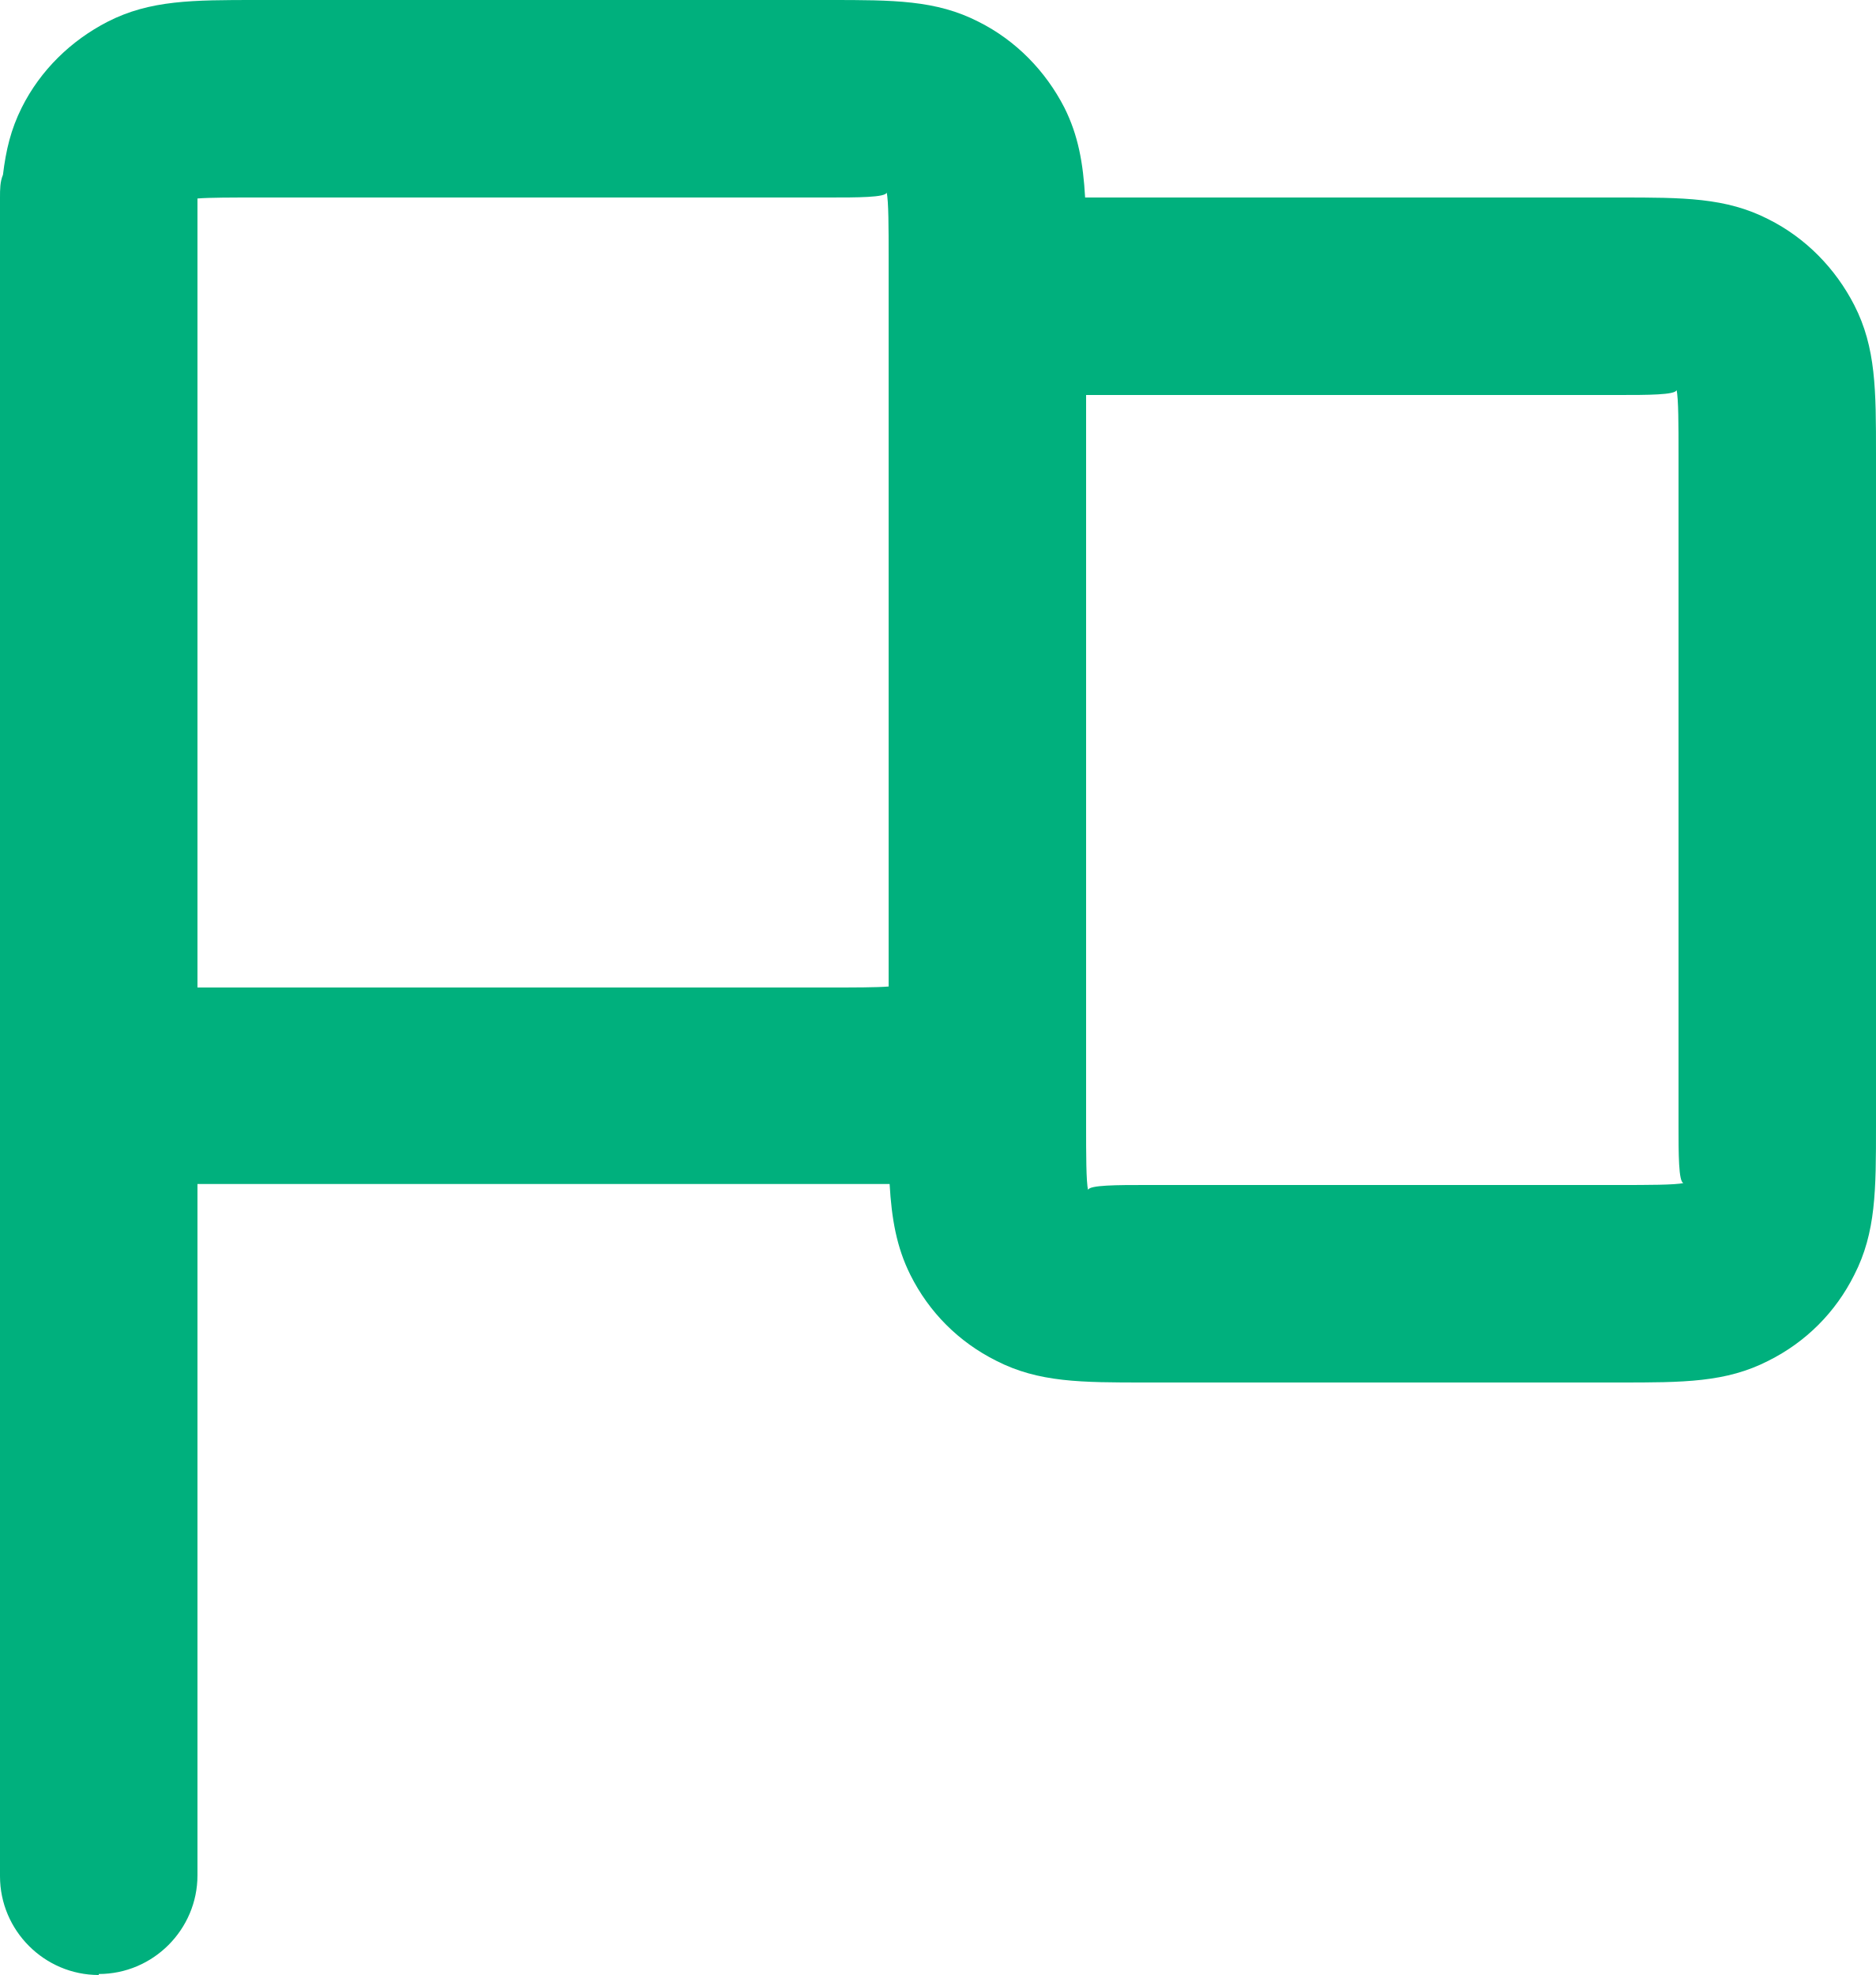
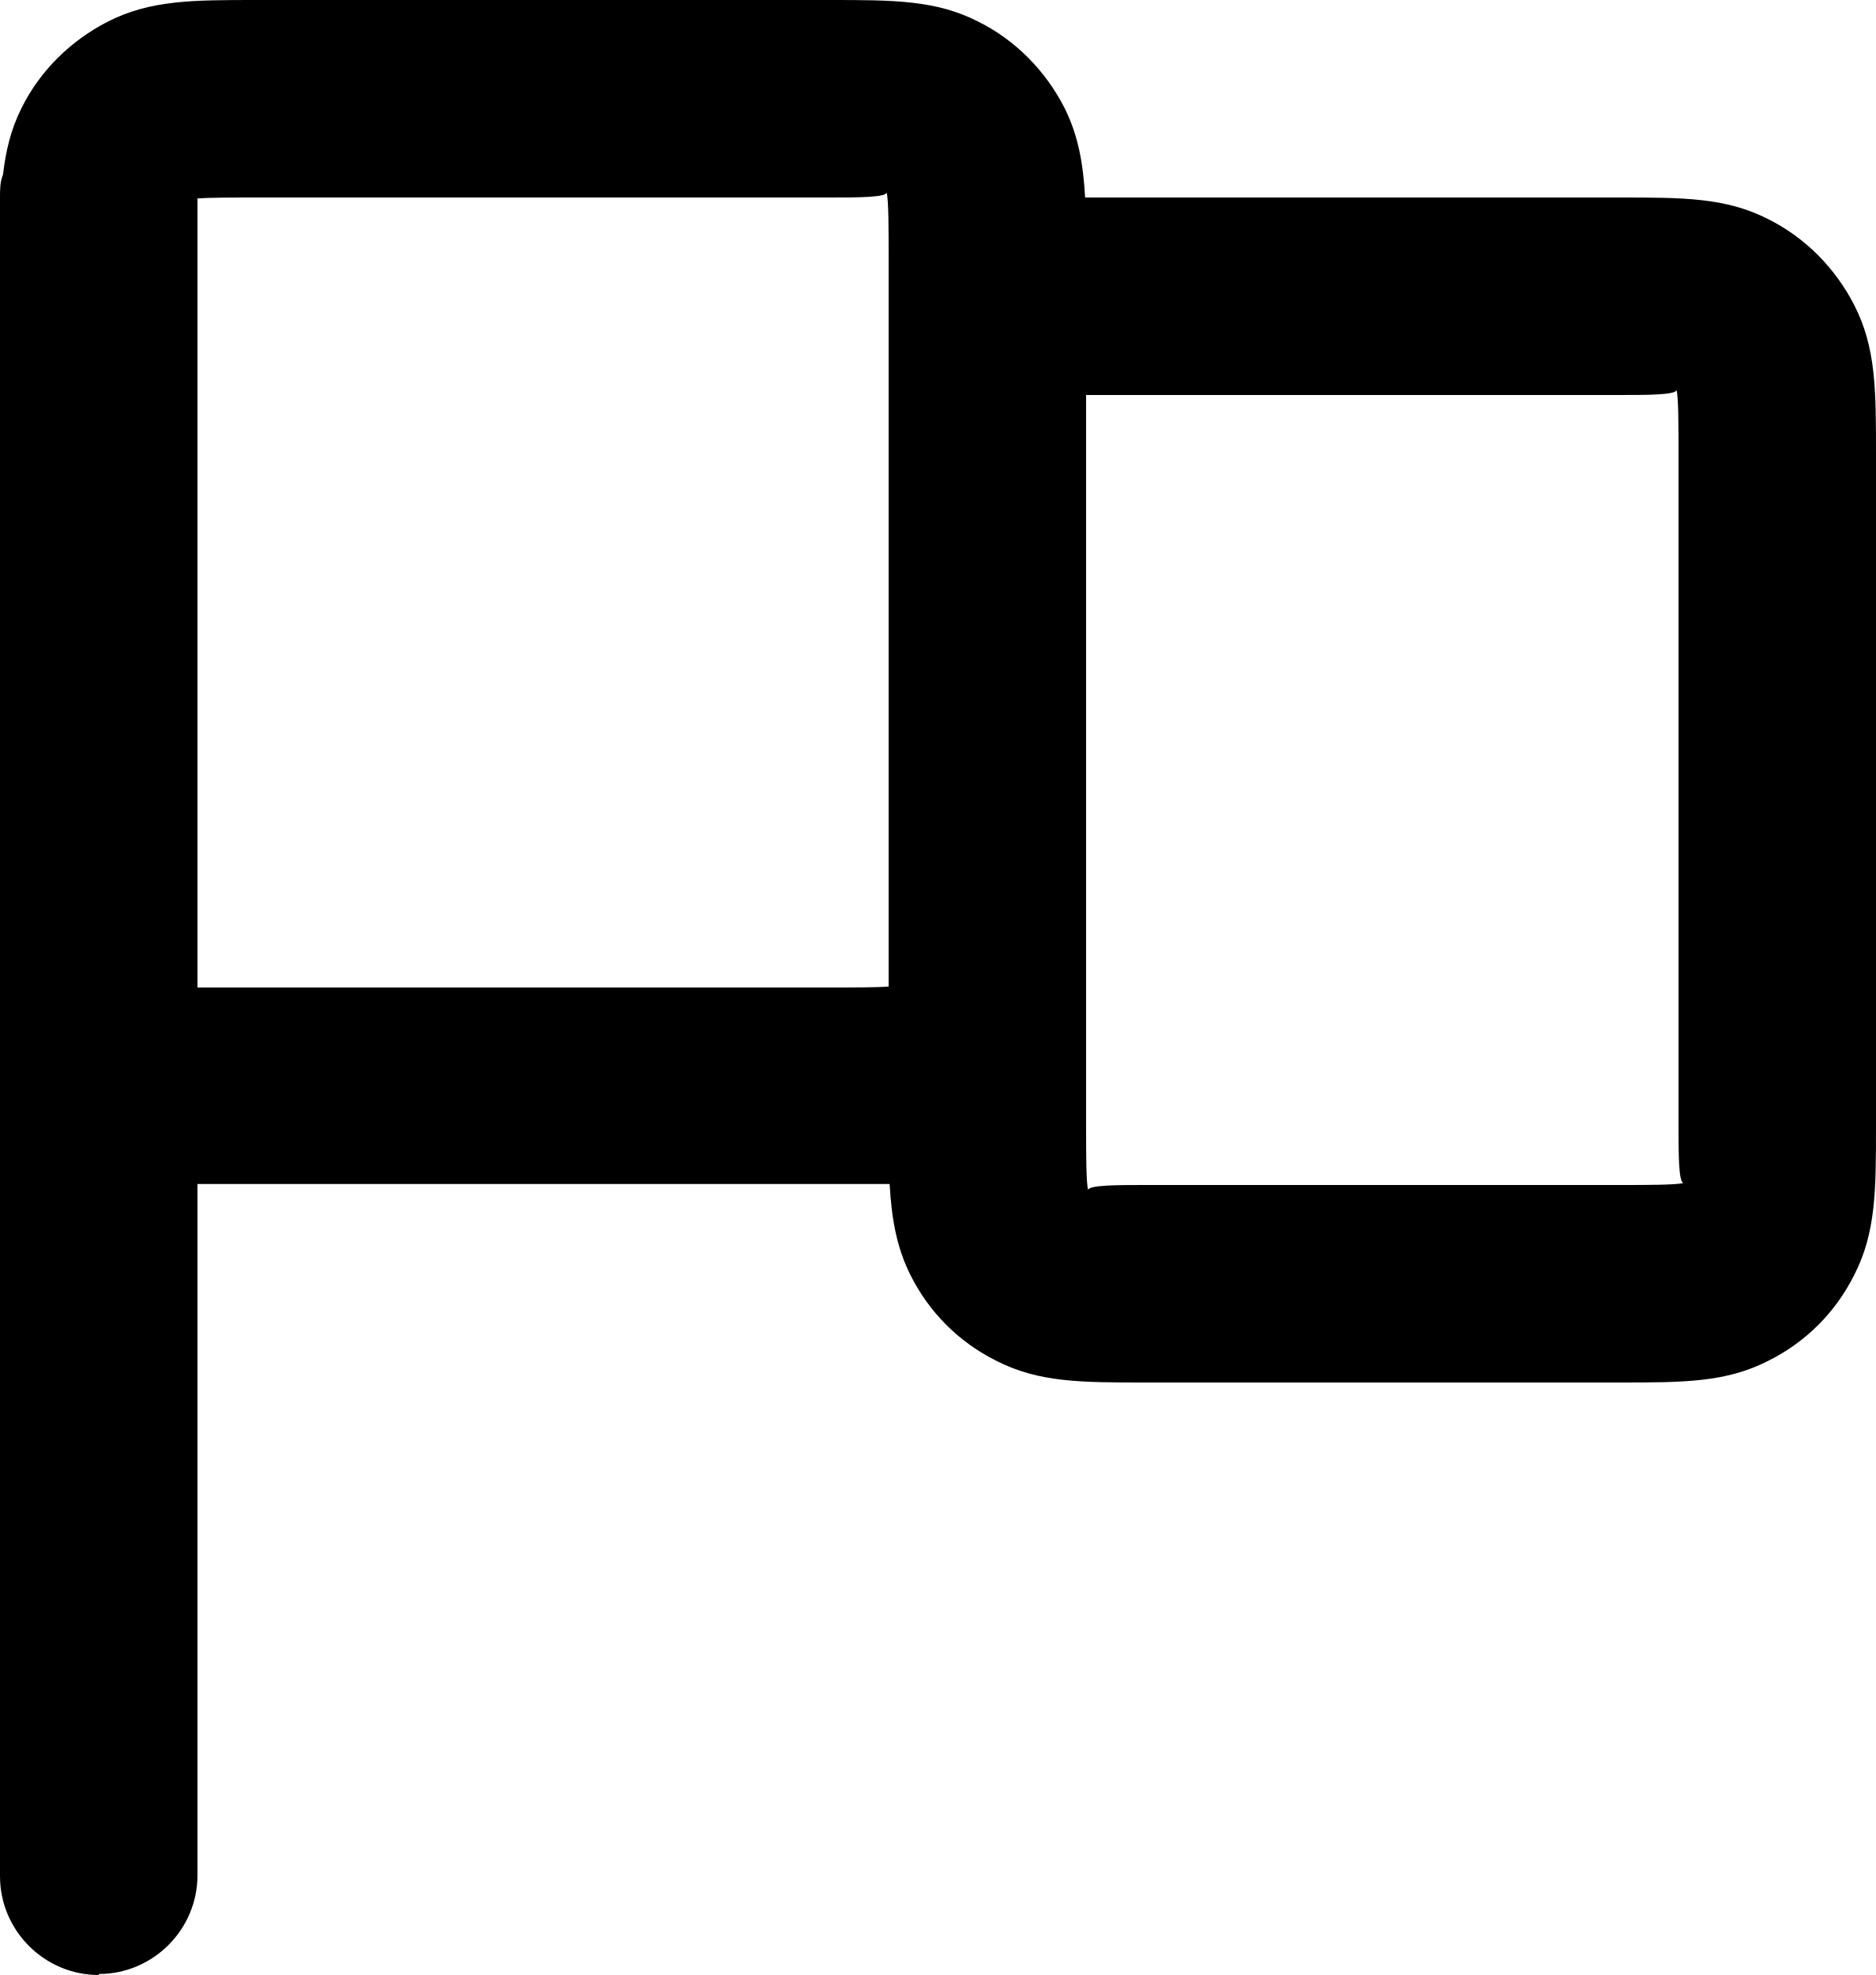
<svg xmlns="http://www.w3.org/2000/svg" version="1.1" viewBox="0 0 19 20">
-   <path fill="#00b07d" d="M1,20c-.55,0-1-.45-1-1V2c0-.08,0-.16.03-.23.03-.25.08-.46.19-.68.19-.38.5-.68.87-.87.43-.22.86-.22,1.51-.22h5.8c.65,0,1.08,0,1.51.22.38.19.68.5.87.87.14.28.19.56.21.91h5.41c.65,0,1.08,0,1.51.22.38.19.68.5.87.87.22.43.22.86.22,1.51v6.8c0,.65,0,1.08-.22,1.51-.19.38-.49.68-.87.87-.43.22-.86.22-1.51.22h-4.8c-.65,0-1.08,0-1.51-.22-.38-.19-.68-.49-.87-.87-.14-.28-.19-.57-.21-.92-.18,0-.38,0-.61,0H2v7c0,.55-.45,1-1,1ZM11,9.4v2c0,.28,0,.57.02.65.01-.05.3-.05.58-.05h4.8c.28,0,.57,0,.65-.02-.05-.01-.05-.3-.05-.58v-6.8c0-.28,0-.57-.02-.65-.01.05-.3.05-.58.05h-5.4v5.4ZM2,10h6.4c.24,0,.48,0,.6-.01V2.6c0-.28,0-.57-.02-.65-.01.05-.3.05-.58.05H2.6c-.24,0-.48,0-.6.01v7.99Z" />
+   <path d="M1,20c-.55,0-1-.45-1-1V2c0-.08,0-.16.03-.23.03-.25.08-.46.19-.68.19-.38.5-.68.87-.87.43-.22.86-.22,1.51-.22h5.8c.65,0,1.08,0,1.51.22.38.19.68.5.87.87.14.28.19.56.21.91h5.41c.65,0,1.08,0,1.51.22.38.19.68.5.87.87.22.43.22.86.22,1.51v6.8c0,.65,0,1.08-.22,1.51-.19.38-.49.68-.87.87-.43.22-.86.22-1.51.22h-4.8c-.65,0-1.08,0-1.51-.22-.38-.19-.68-.49-.87-.87-.14-.28-.19-.57-.21-.92-.18,0-.38,0-.61,0H2v7c0,.55-.45,1-1,1ZM11,9.4v2c0,.28,0,.57.02.65.01-.05.3-.05.58-.05h4.8c.28,0,.57,0,.65-.02-.05-.01-.05-.3-.05-.58v-6.8c0-.28,0-.57-.02-.65-.01.05-.3.05-.58.05h-5.4v5.4ZM2,10h6.4c.24,0,.48,0,.6-.01V2.6c0-.28,0-.57-.02-.65-.01.05-.3.05-.58.05H2.6c-.24,0-.48,0-.6.01v7.99Z" />
</svg>
